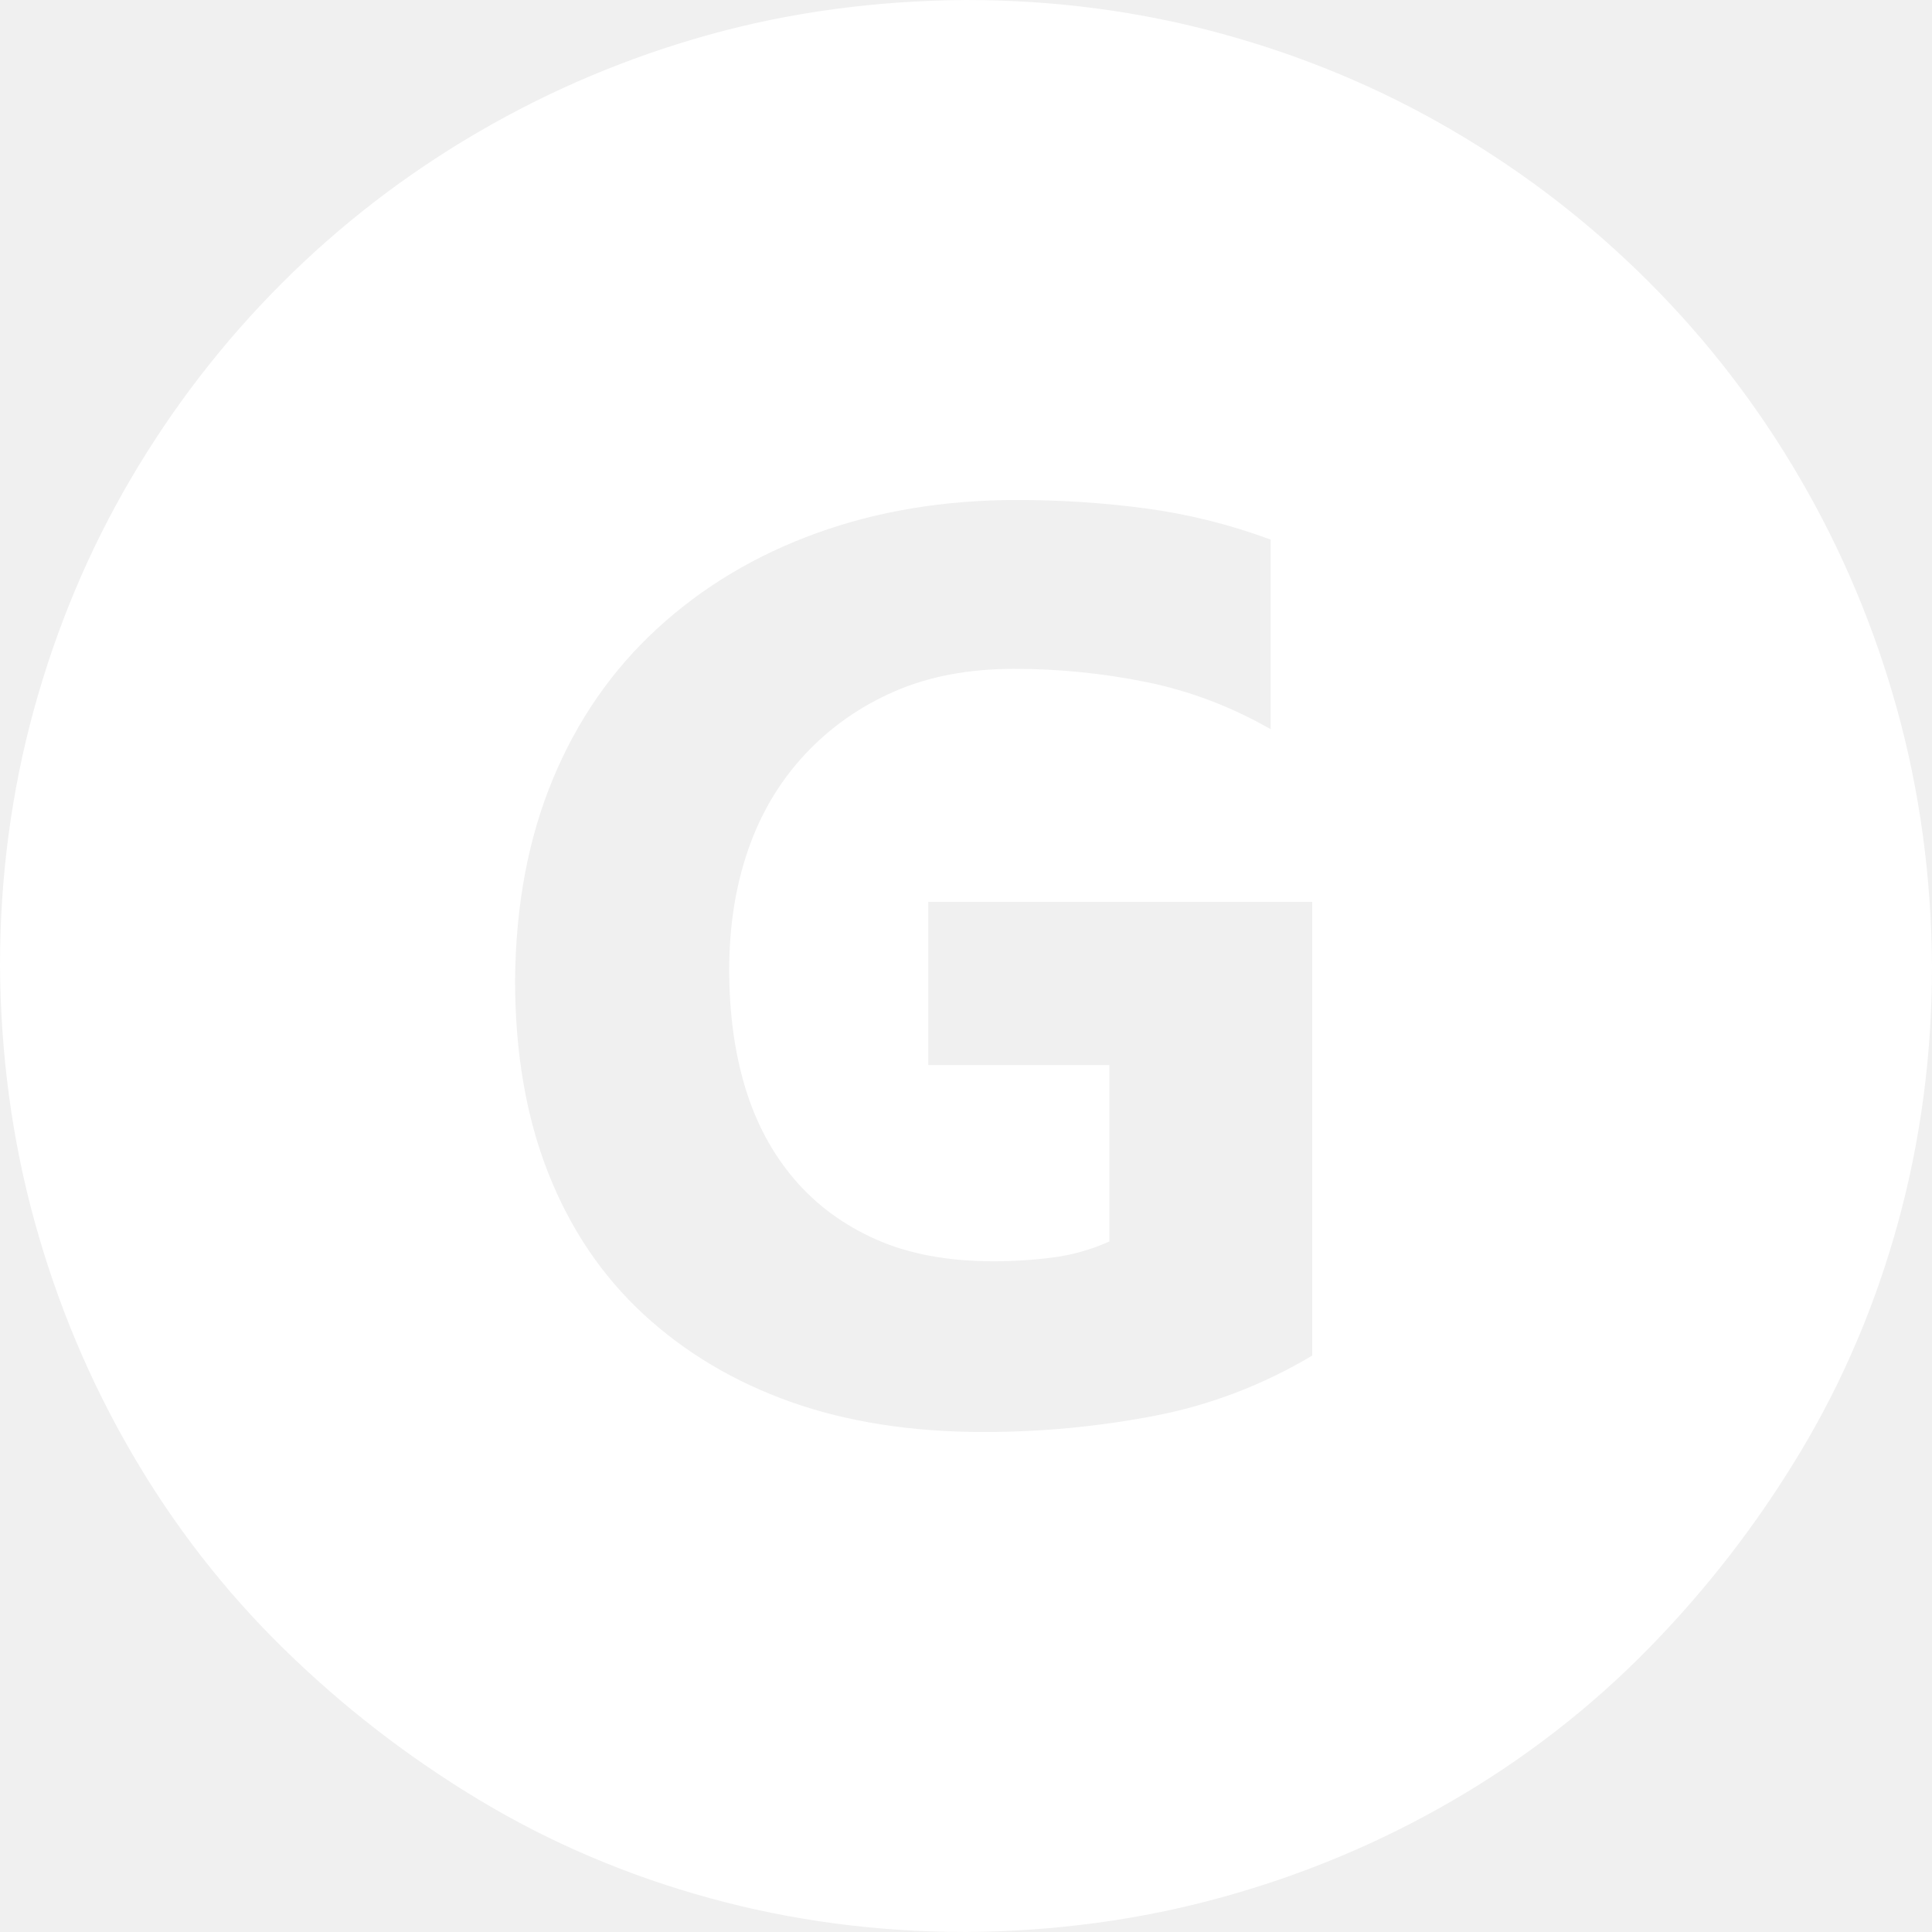
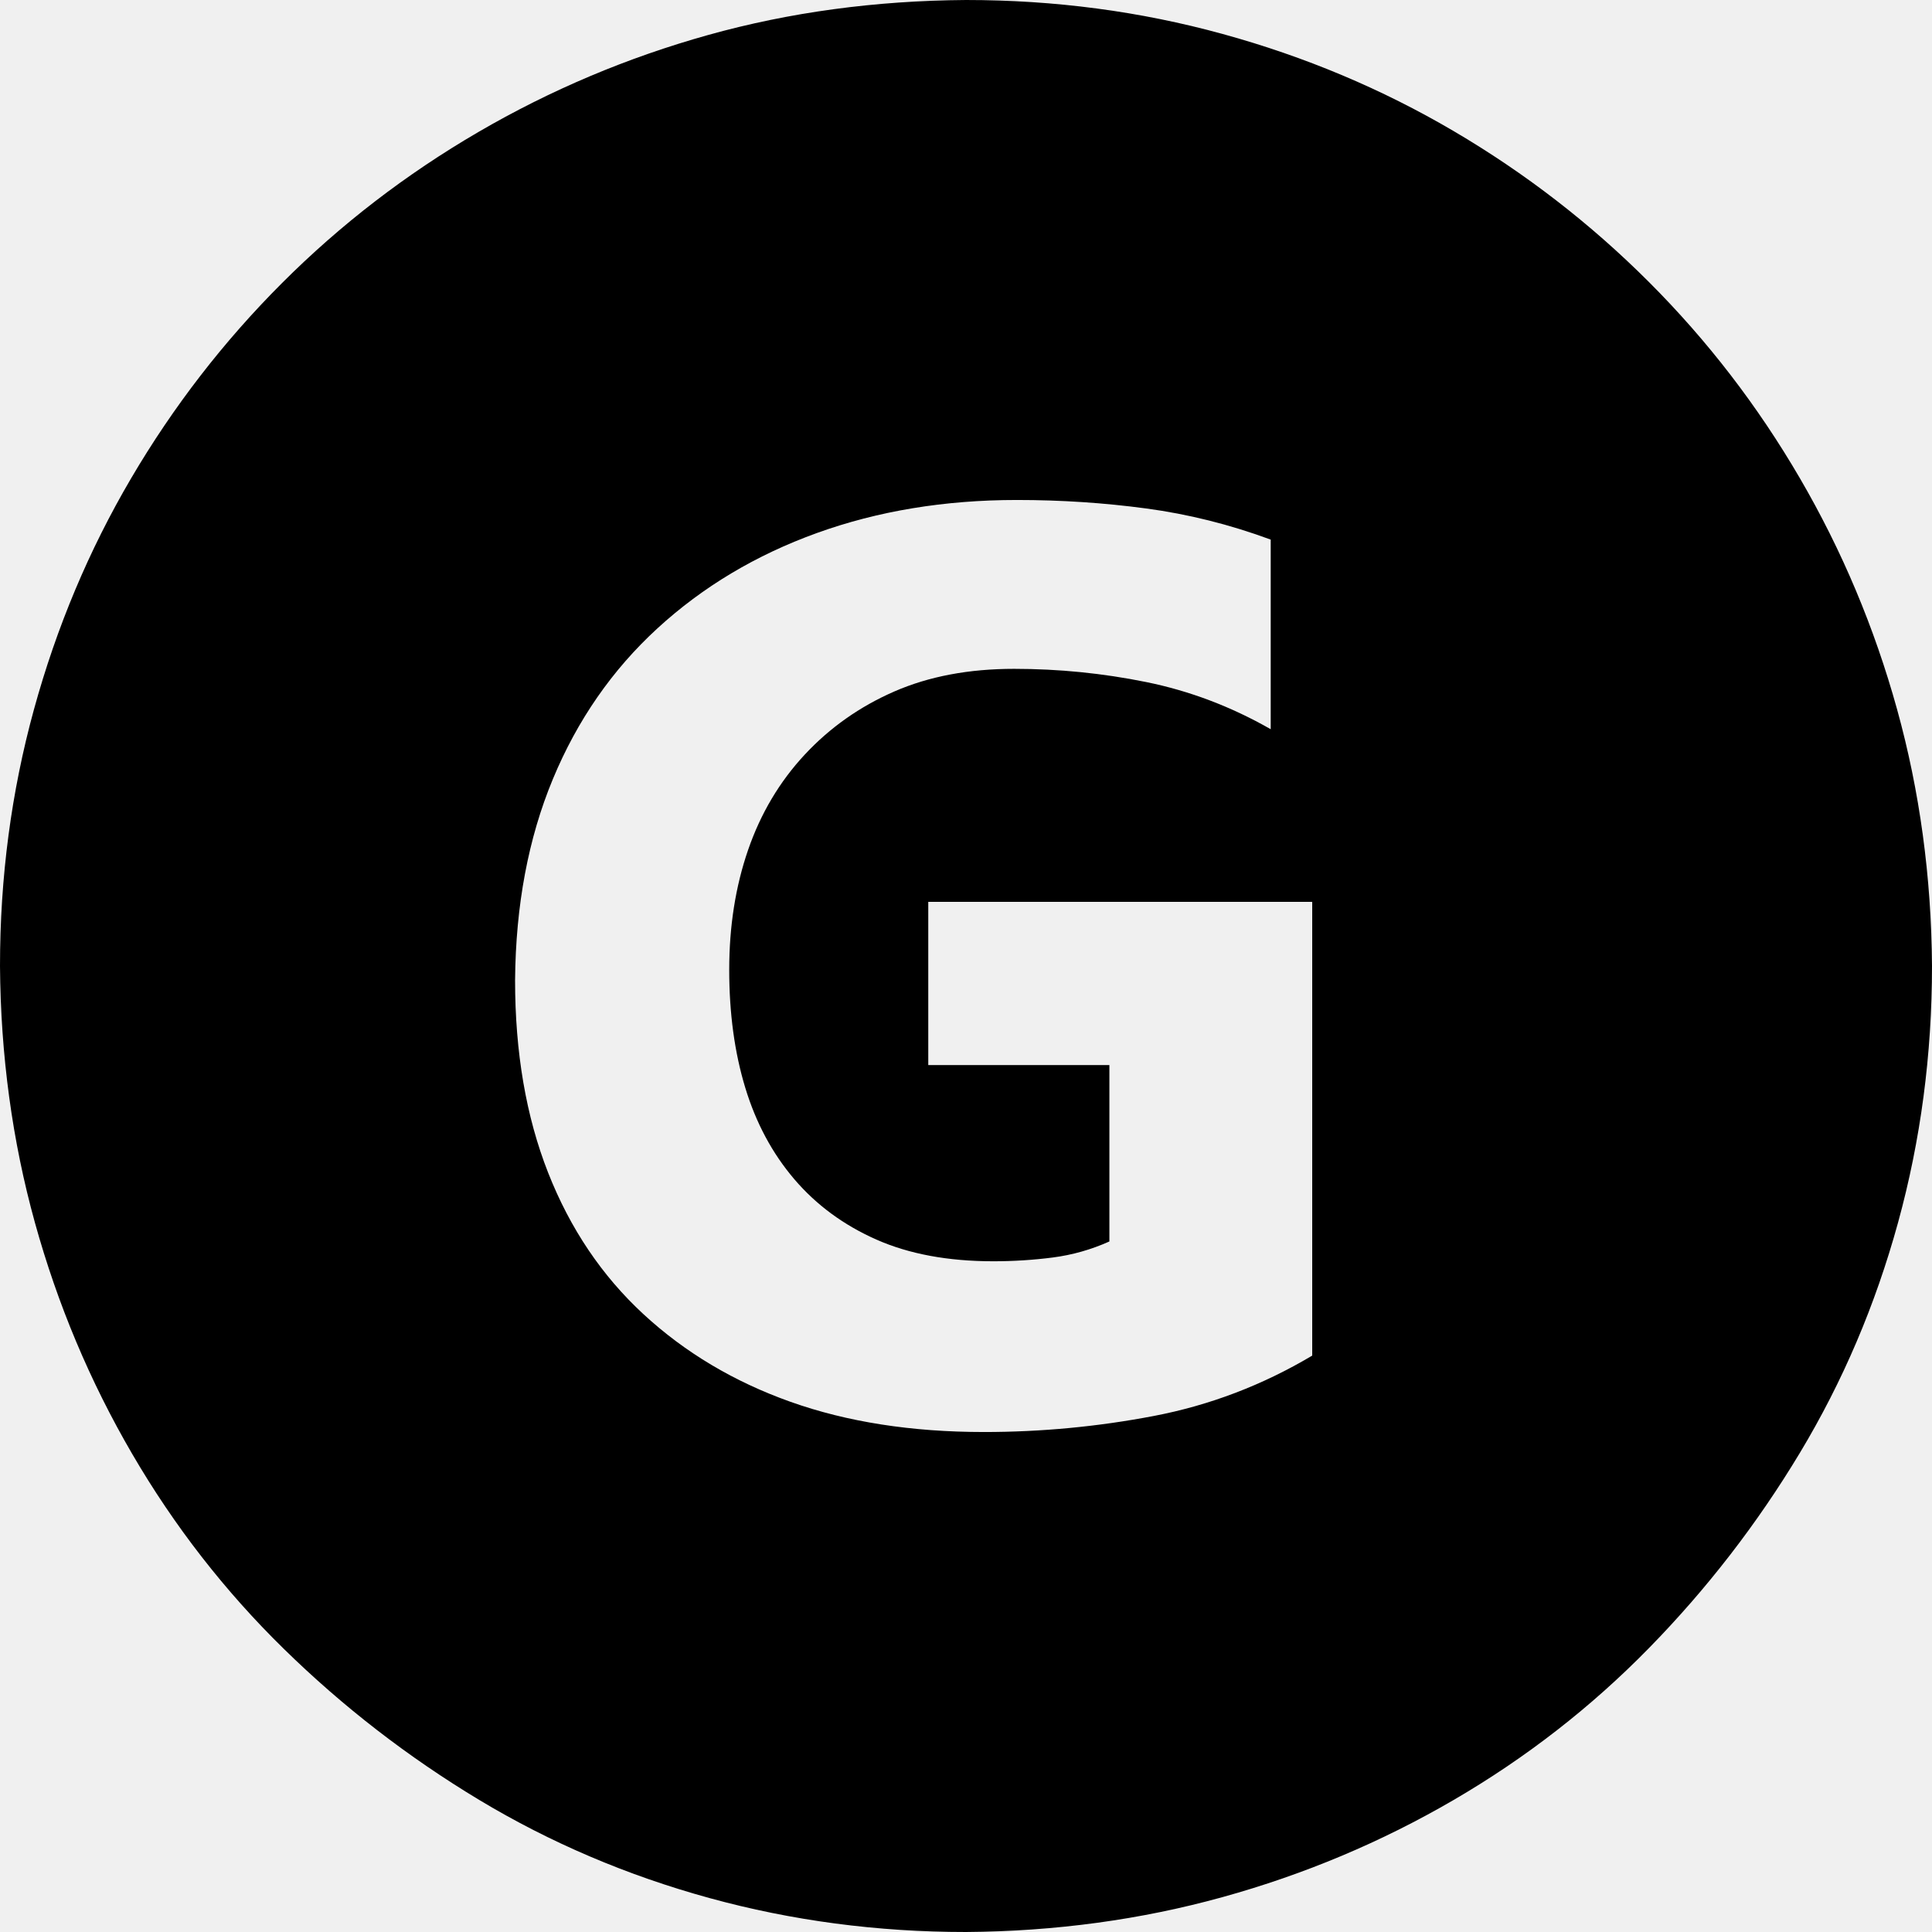
- <svg xmlns="http://www.w3.org/2000/svg" viewBox="0 0 2048 2048" width="1em" height="1em" class="ProfileHeader-module__gamerScoreIcon___pVHeF Icon-module__icon___8FXl6" aria-hidden="true">
-   <path d="M1024 0q141 0 272 36t245 103 207 160 160 208 103 245 37 272q0 141-36 272t-104 244-160 207-207 161-245 103-272 37q-141 0-272-36t-244-104-207-160-161-207-103-245-37-272q0-141 36-272t103-245 160-207 208-160T751 37t273-37zm367 956H984v173h192v187q-29 13-60 17t-63 4q-72 0-124-23t-87-64-52-97-17-125q0-69 20-127t60-101 95-67 127-24q71 0 140 14t132 50V572q-65-24-132-33t-137-9q-115 0-212 35T697 666 586 826t-40 213q0 115 35 204t101 150 156 93 205 32q91 0 180-17t168-64V956z" fill="white" />
+ <svg xmlns="http://www.w3.org/2000/svg" viewBox="0 0 2048 2048" width="1em" height="1em" aria-hidden="true">
+   <path d="M1024 0q141 0 272 36t245 103 207 160 160 208 103 245 37 272q0 141-36 272t-104 244-160 207-207 161-245 103-272 37q-141 0-272-36t-244-104-207-160-161-207-103-245-37-272q0-141 36-272t103-245 160-207 208-160T751 37t273-37zm367 956H984v173h192v187q-29 13-60 17t-63 4q-72 0-124-23t-87-64-52-97-17-125q0-69 20-127t60-101 95-67 127-24q71 0 140 14t132 50V572q-65-24-132-33t-137-9q-115 0-212 35T697 666 586 826t-40 213q0 115 35 204t101 150 156 93 205 32q91 0 180-17t168-64V956z" fill="currentColor" />
</svg>
